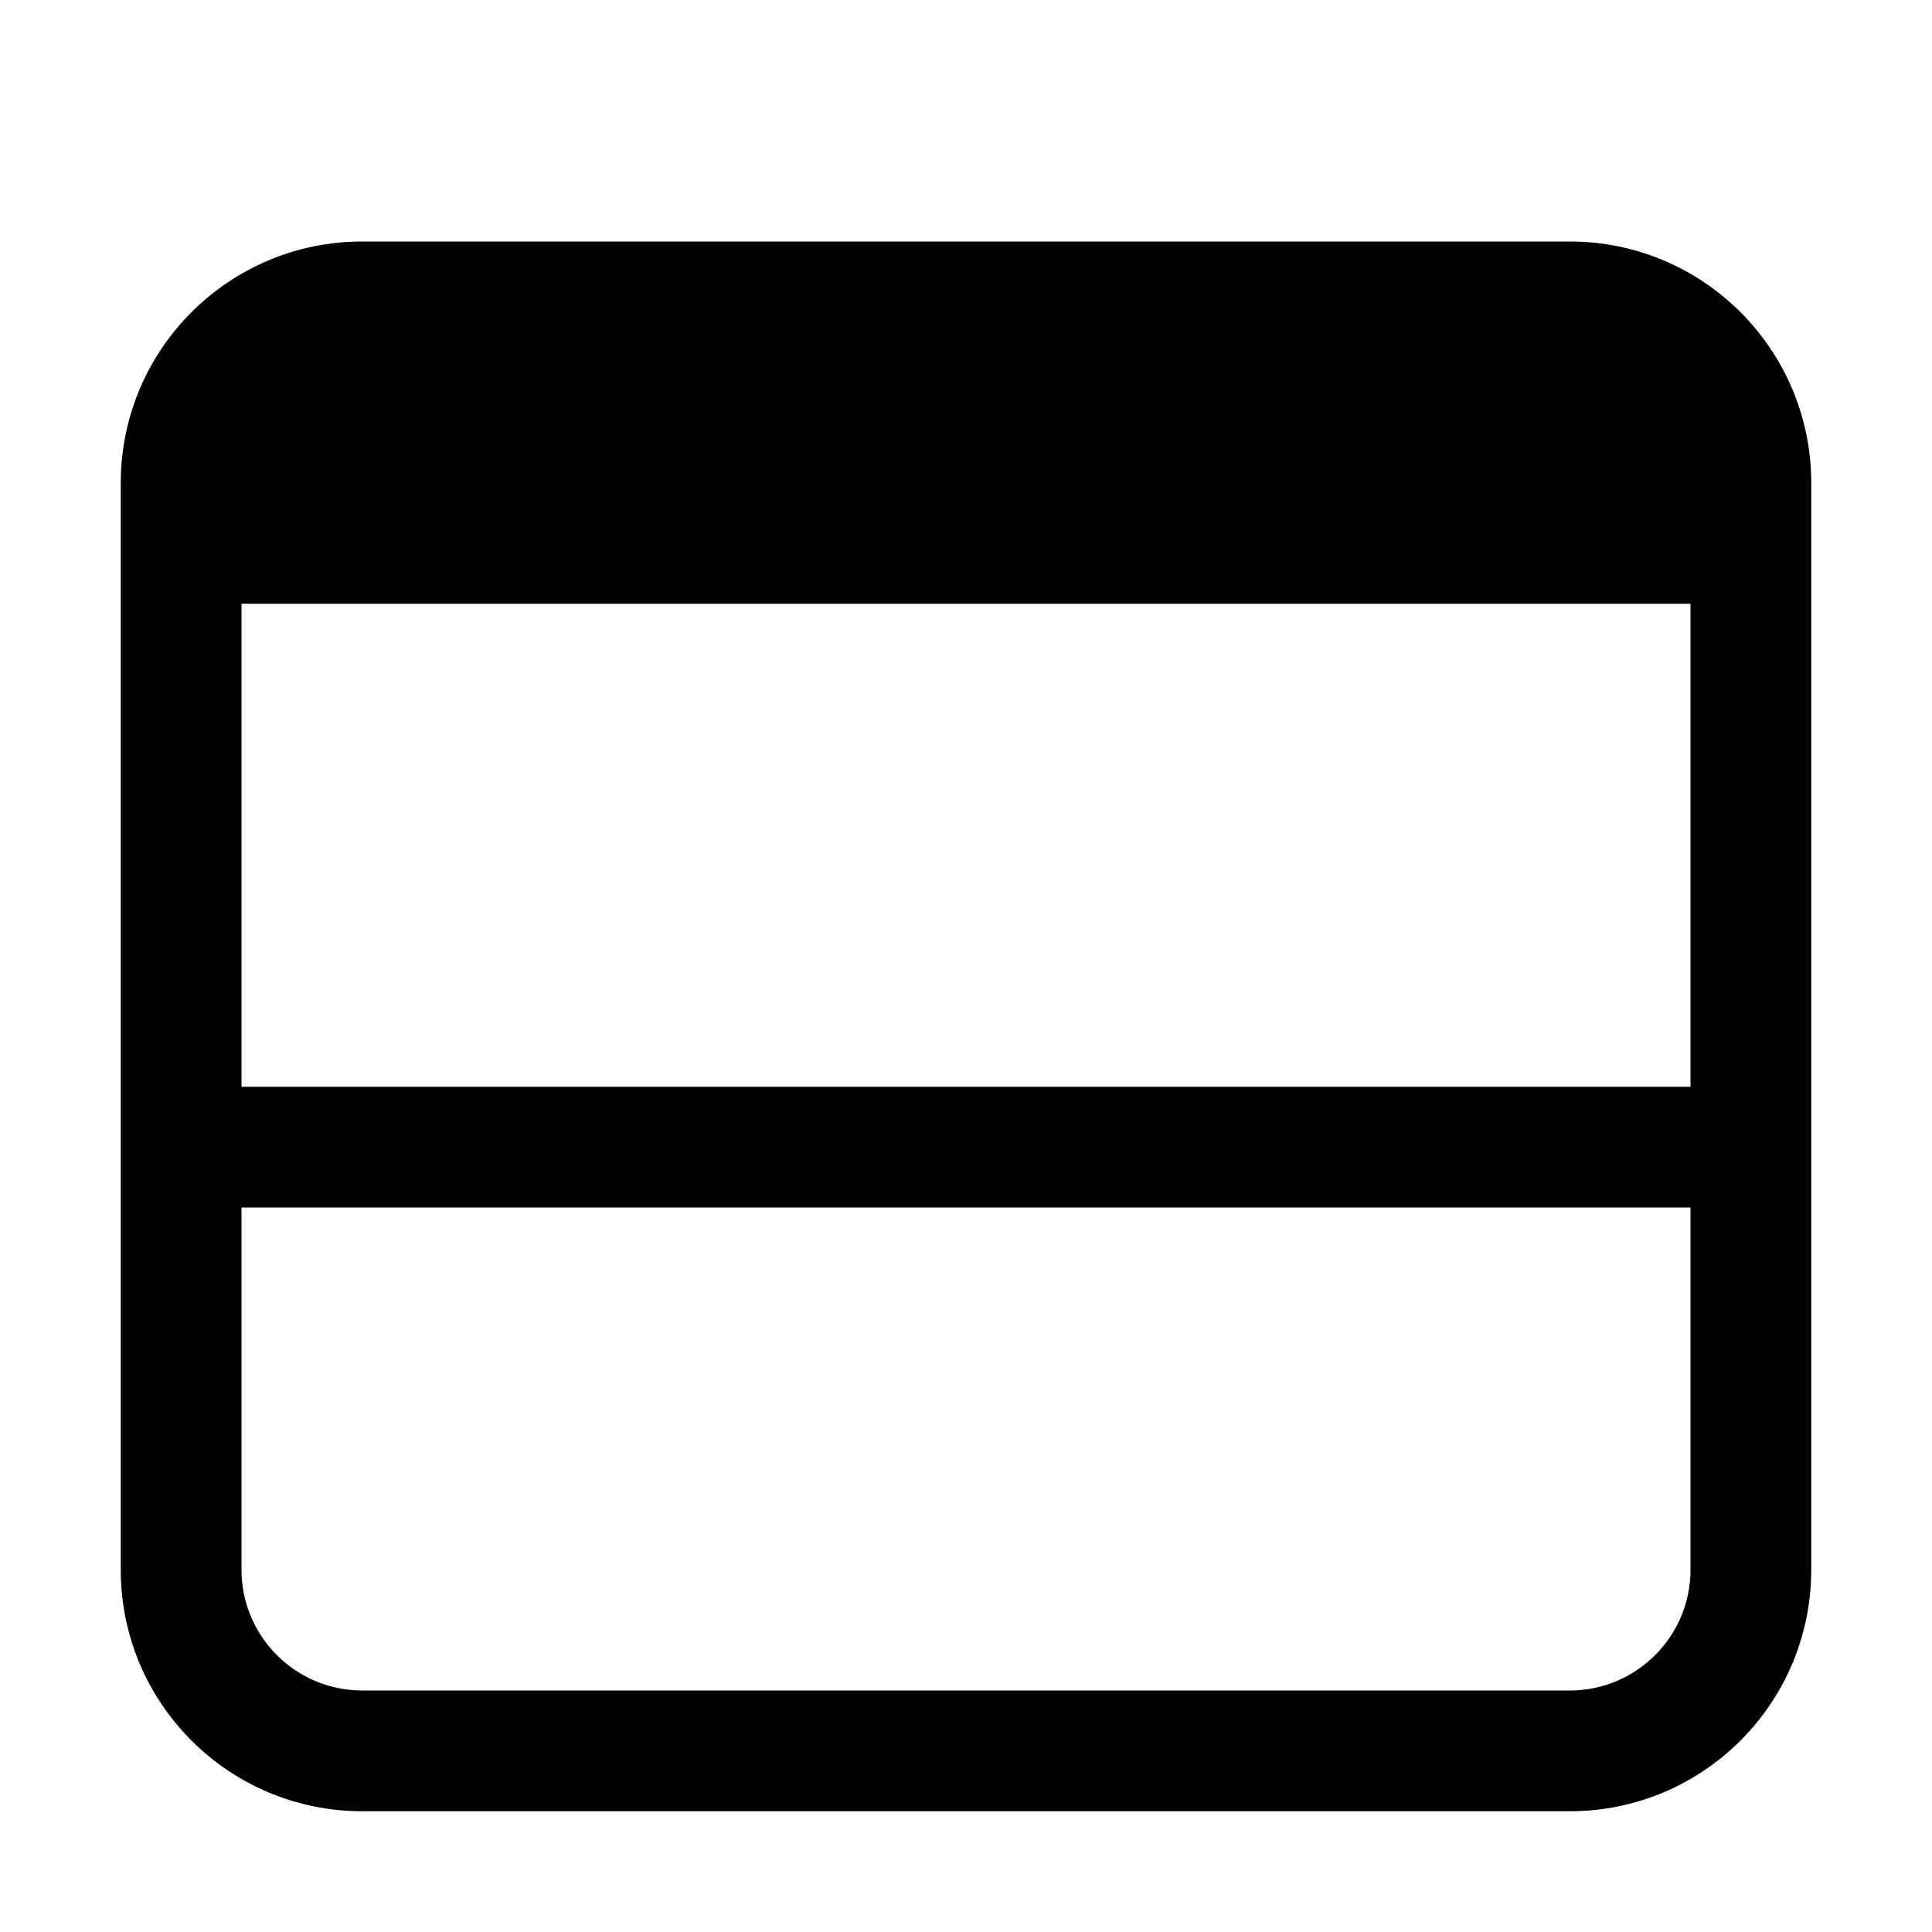
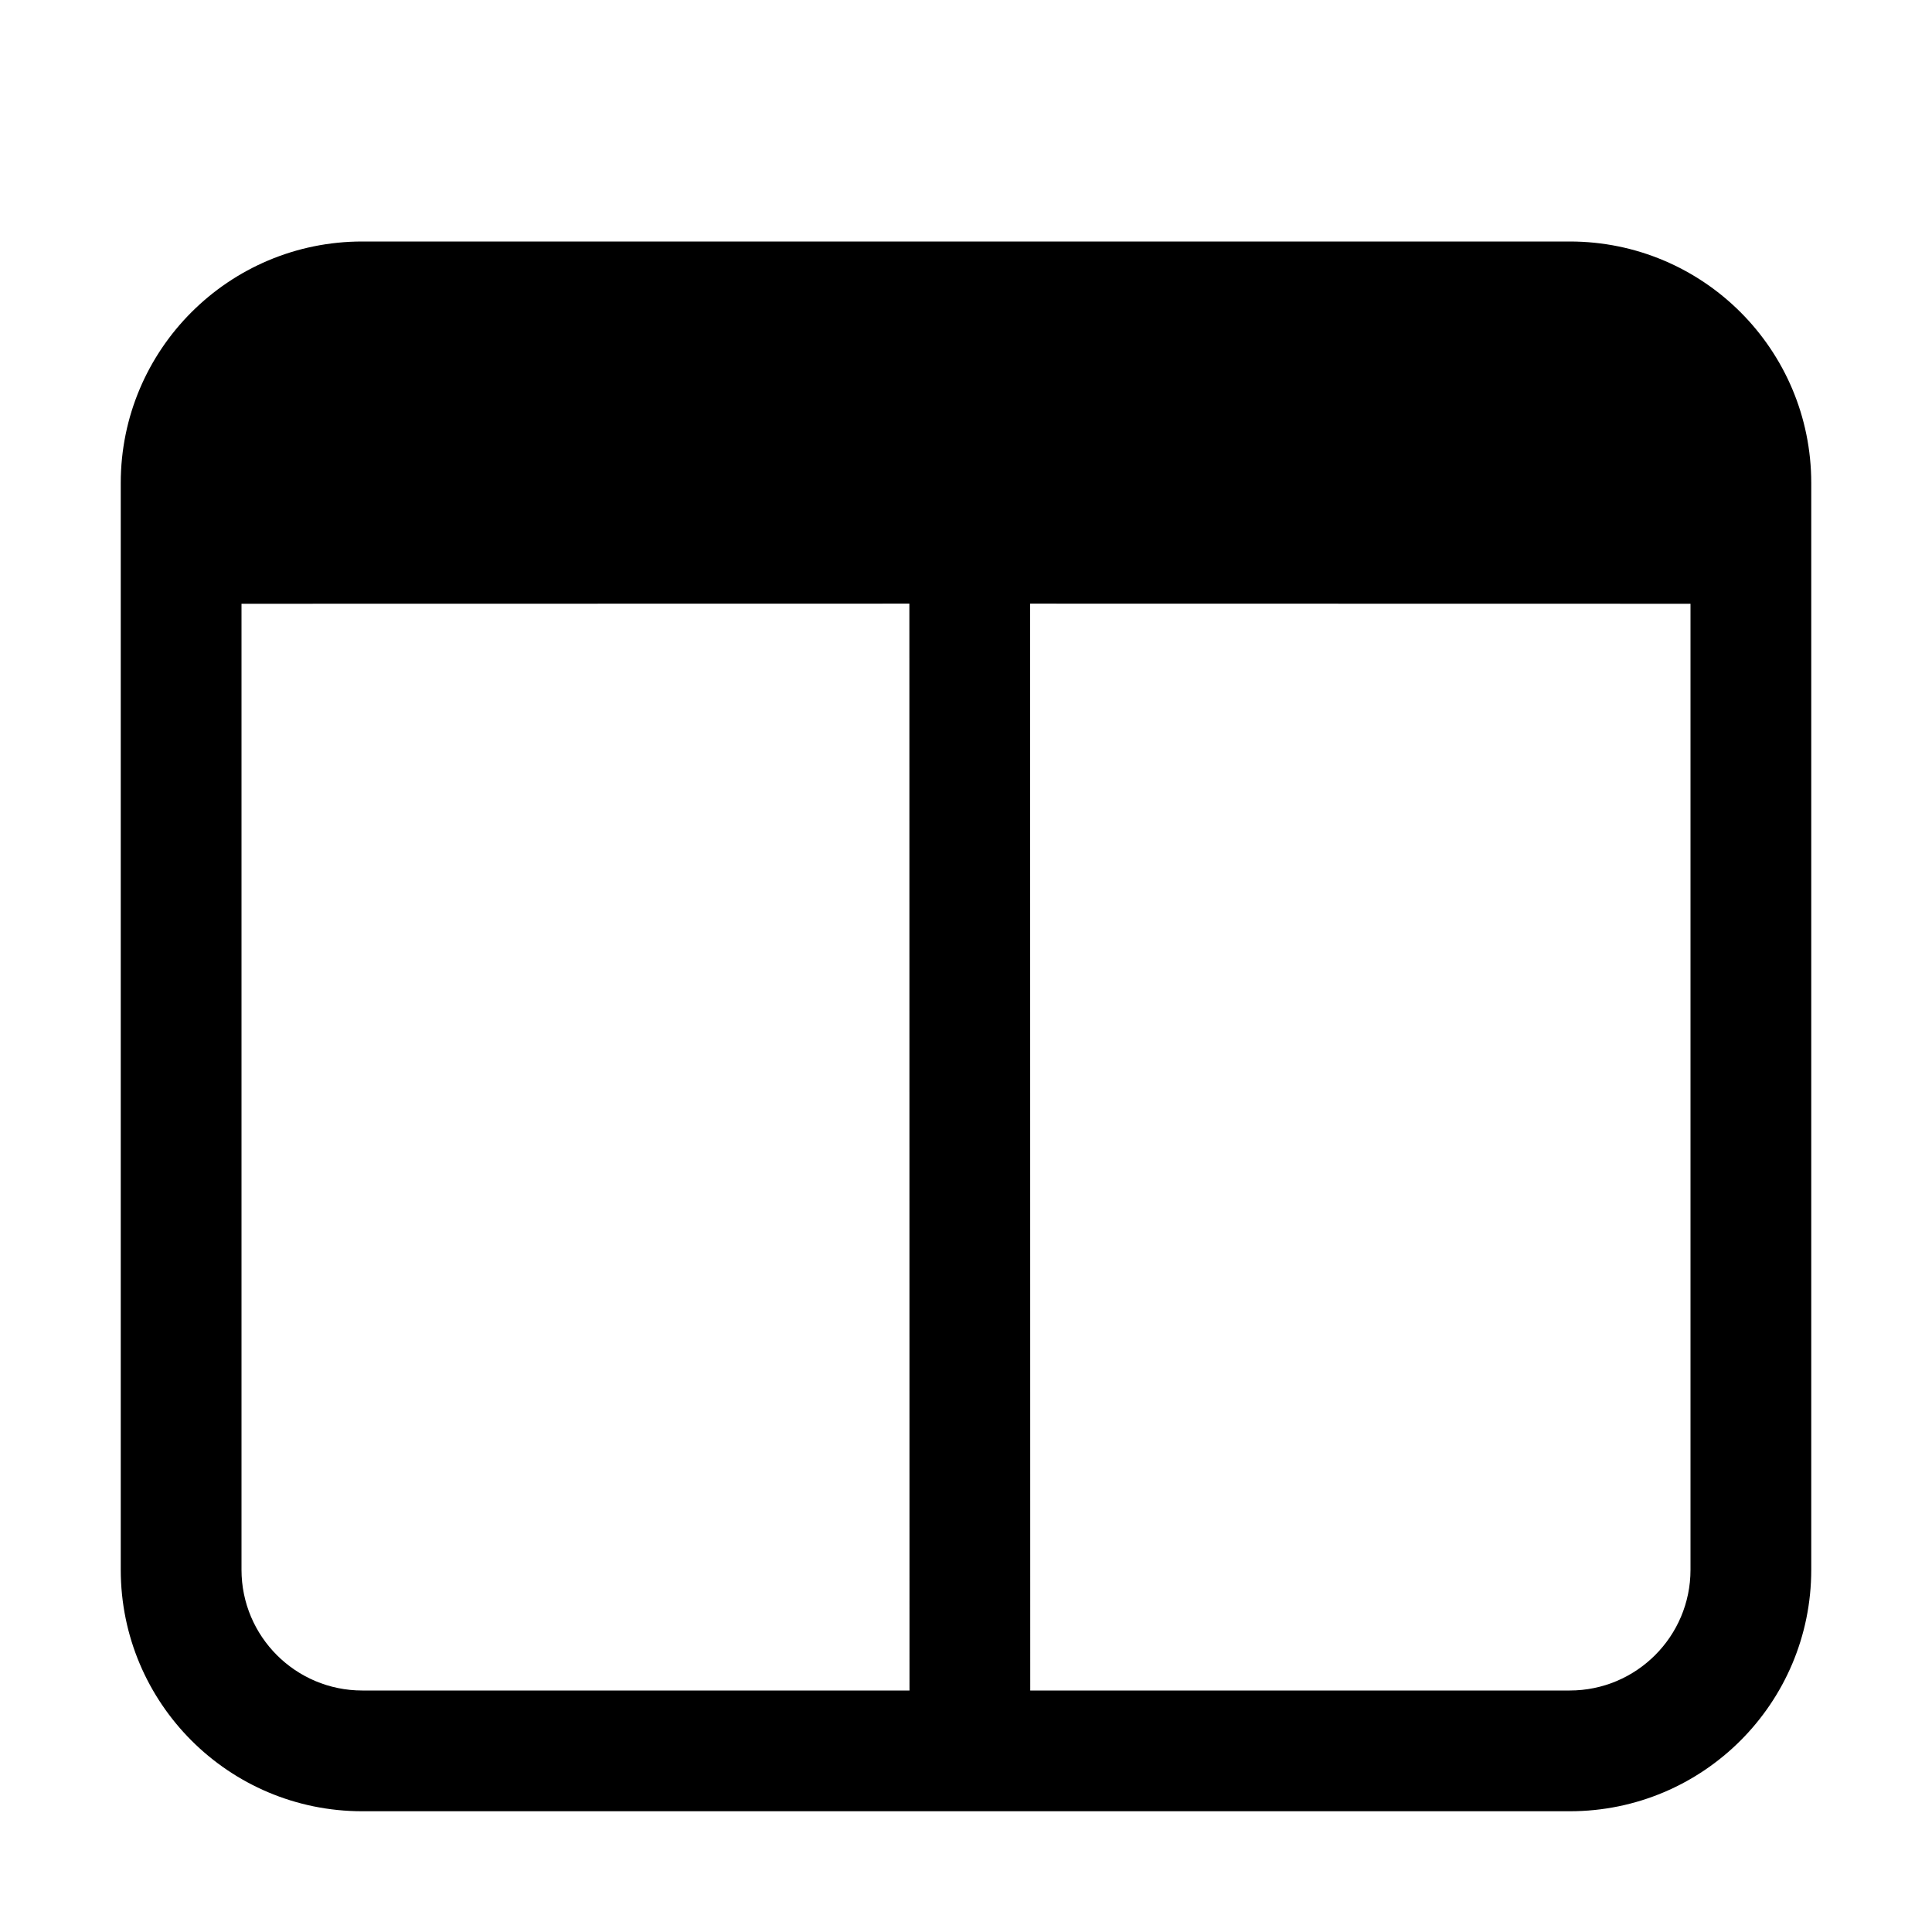
<svg xmlns="http://www.w3.org/2000/svg" width="16px" height="16px" viewBox="0 0 16 16" version="1.1">
-   <g id="ICON-/-view-/-ud" stroke="none" stroke-width="1" fill="none" fill-rule="evenodd">
-     <path d="M13,2 C14.105,2 15,2.895 15,4 L15,13 C15,14.105 14.105,15 13,15 L3,15 C1.895,15 1,14.105 1,13 L1,4 C1,2.895 1.895,2 3,2 L13,2 Z M14,10 L2,10 L2,13 C2,13.552 2.448,14 3,14 L13,14 C13.552,14 14,13.552 14,13 L14,10 Z M14,5 L2,5 L2,9 L14,9 L14,5 Z" id="形状结合" fill="#000000" />
+   <g id="ICON-/-view-/-lr" stroke="none" stroke-width="1" fill="none" fill-rule="evenodd">
+     <path d="M13,2 C14.105,2 15,2.895 15,4 L15,13 C15,14.105 14.105,15 13,15 L3,15 C1.895,15 1,14.105 1,13 L1,4 C1,2.895 1.895,2 3,2 L13,2 Z M7.531,4.999 L2,5 L2,13 C2,13.552 2.448,14 3,14 L7.532,14 L7.531,4.999 Z M14,5 L8.531,4.999 L8.532,14 L13,14 C13.552,14 14,13.552 14,13 L14,5 Z" id="形状结合" fill="#000000" />
  </g>
</svg>
